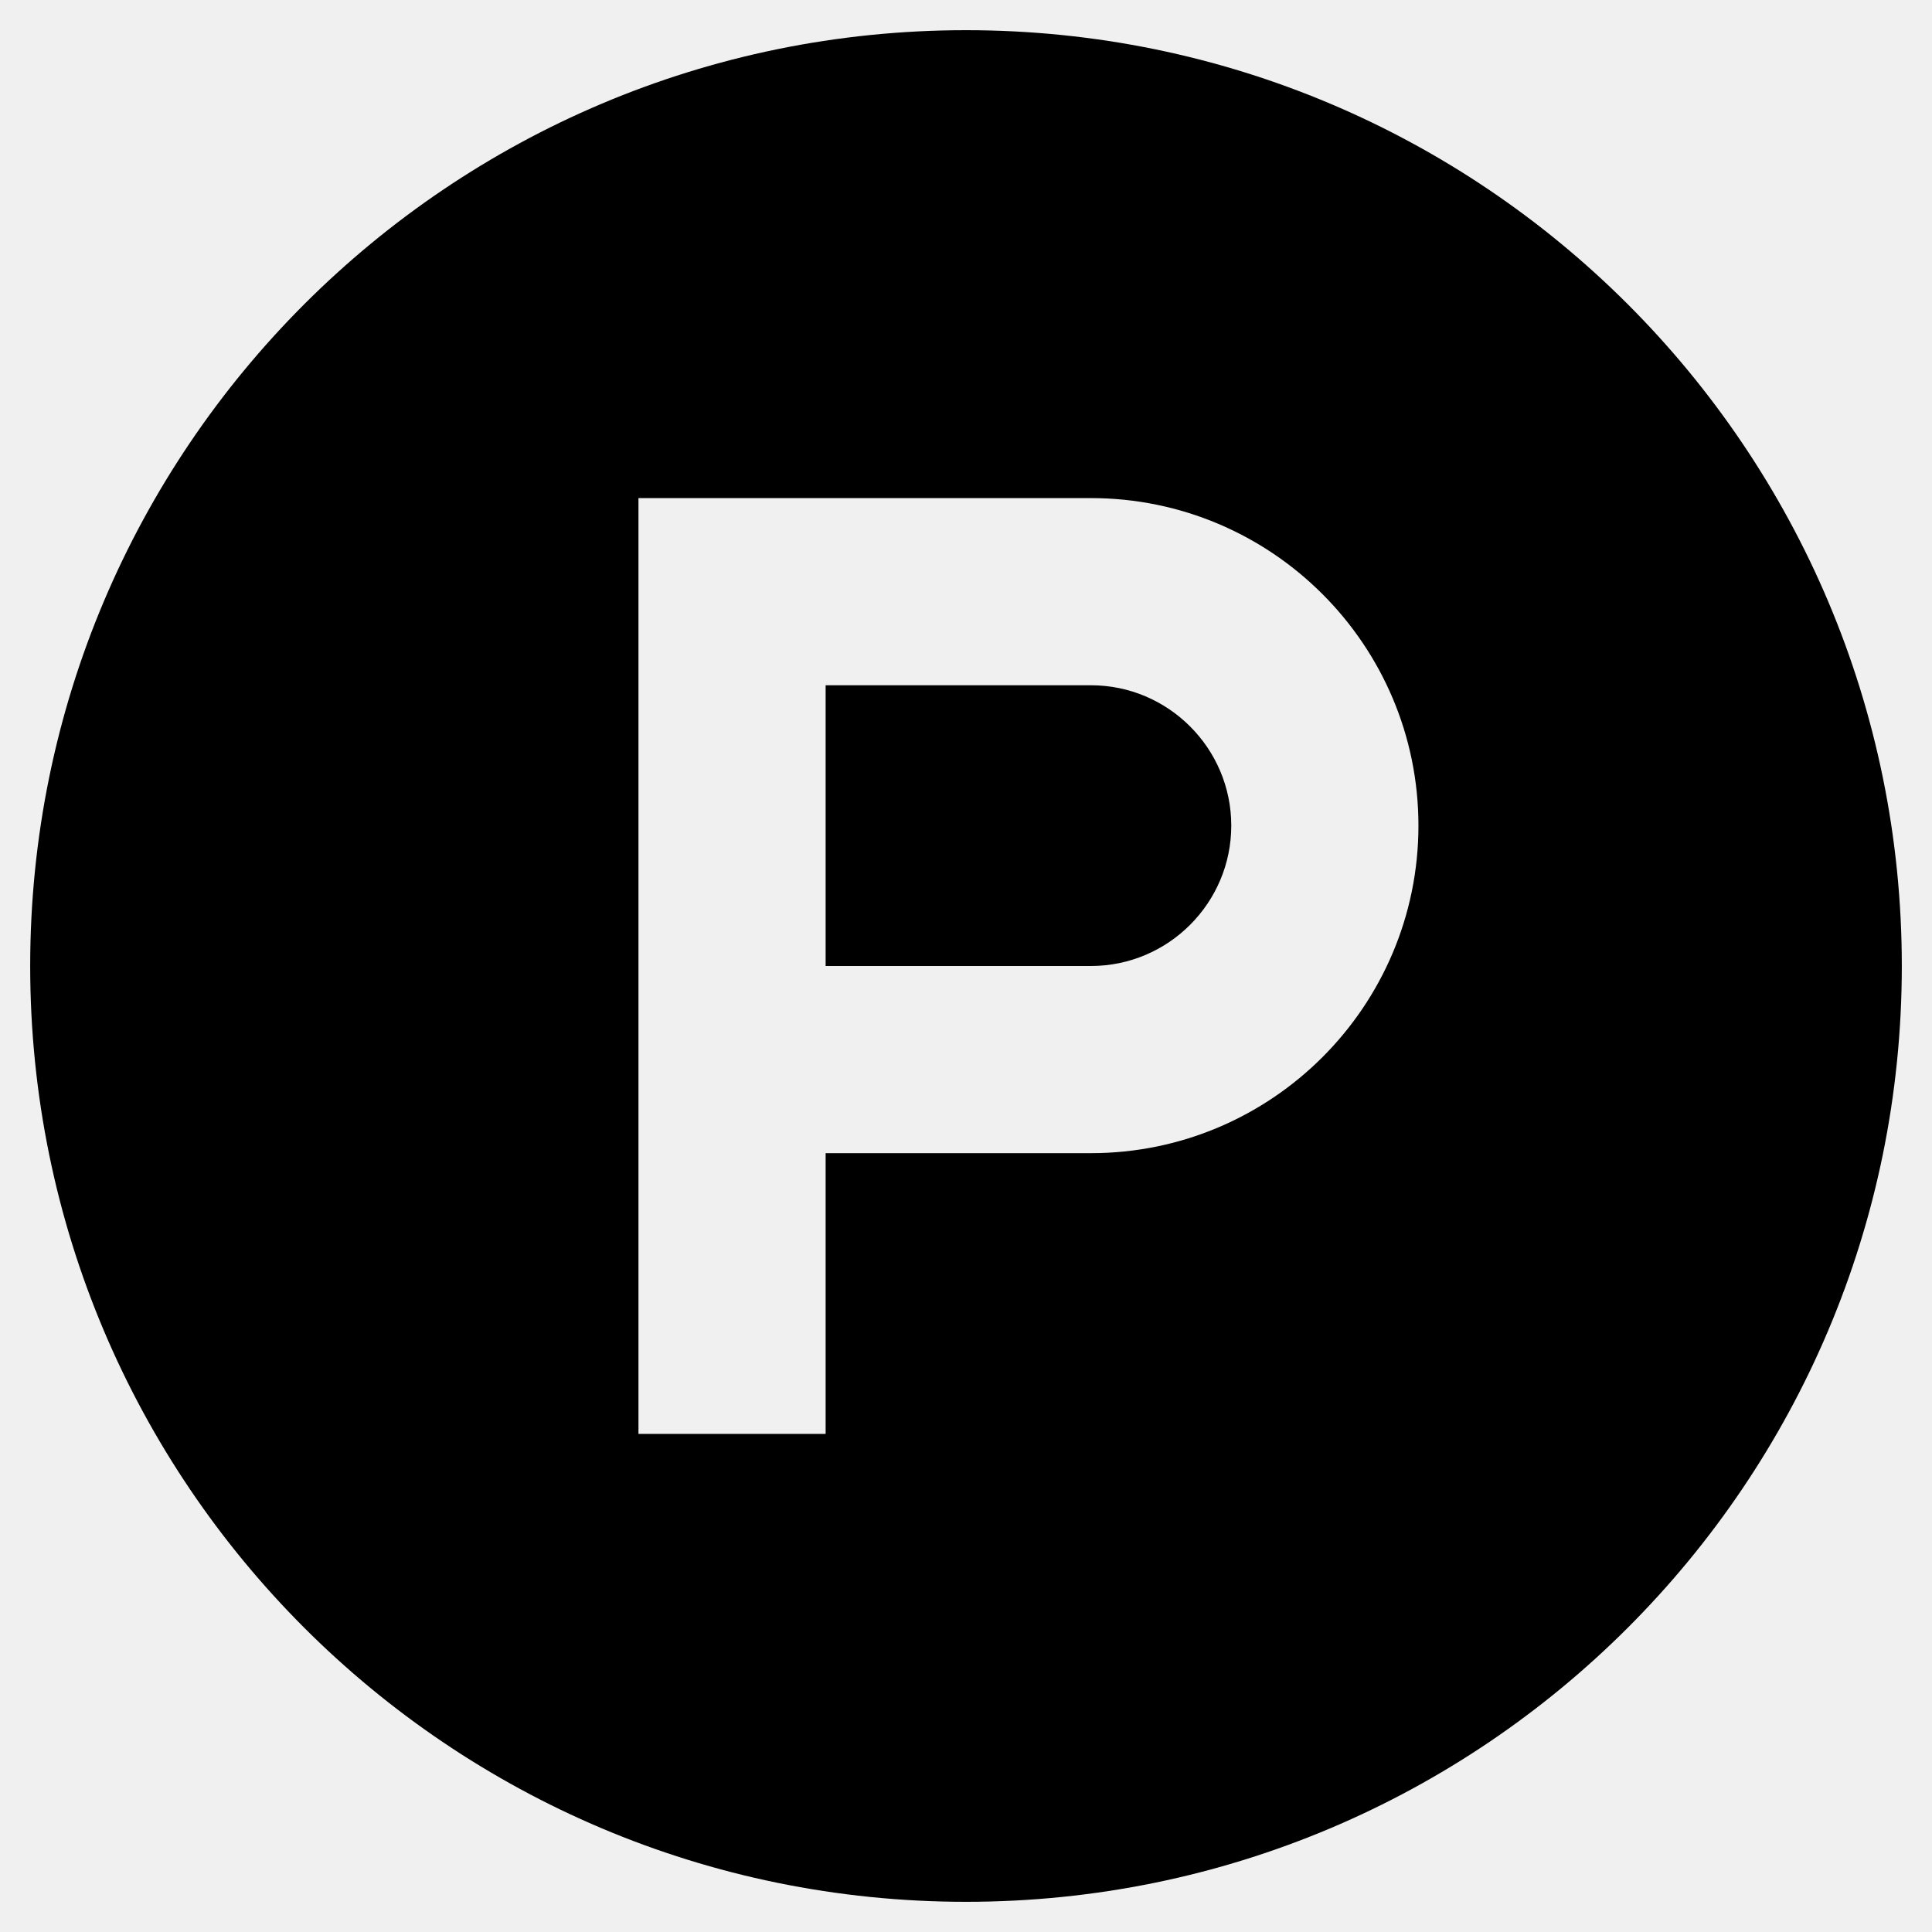
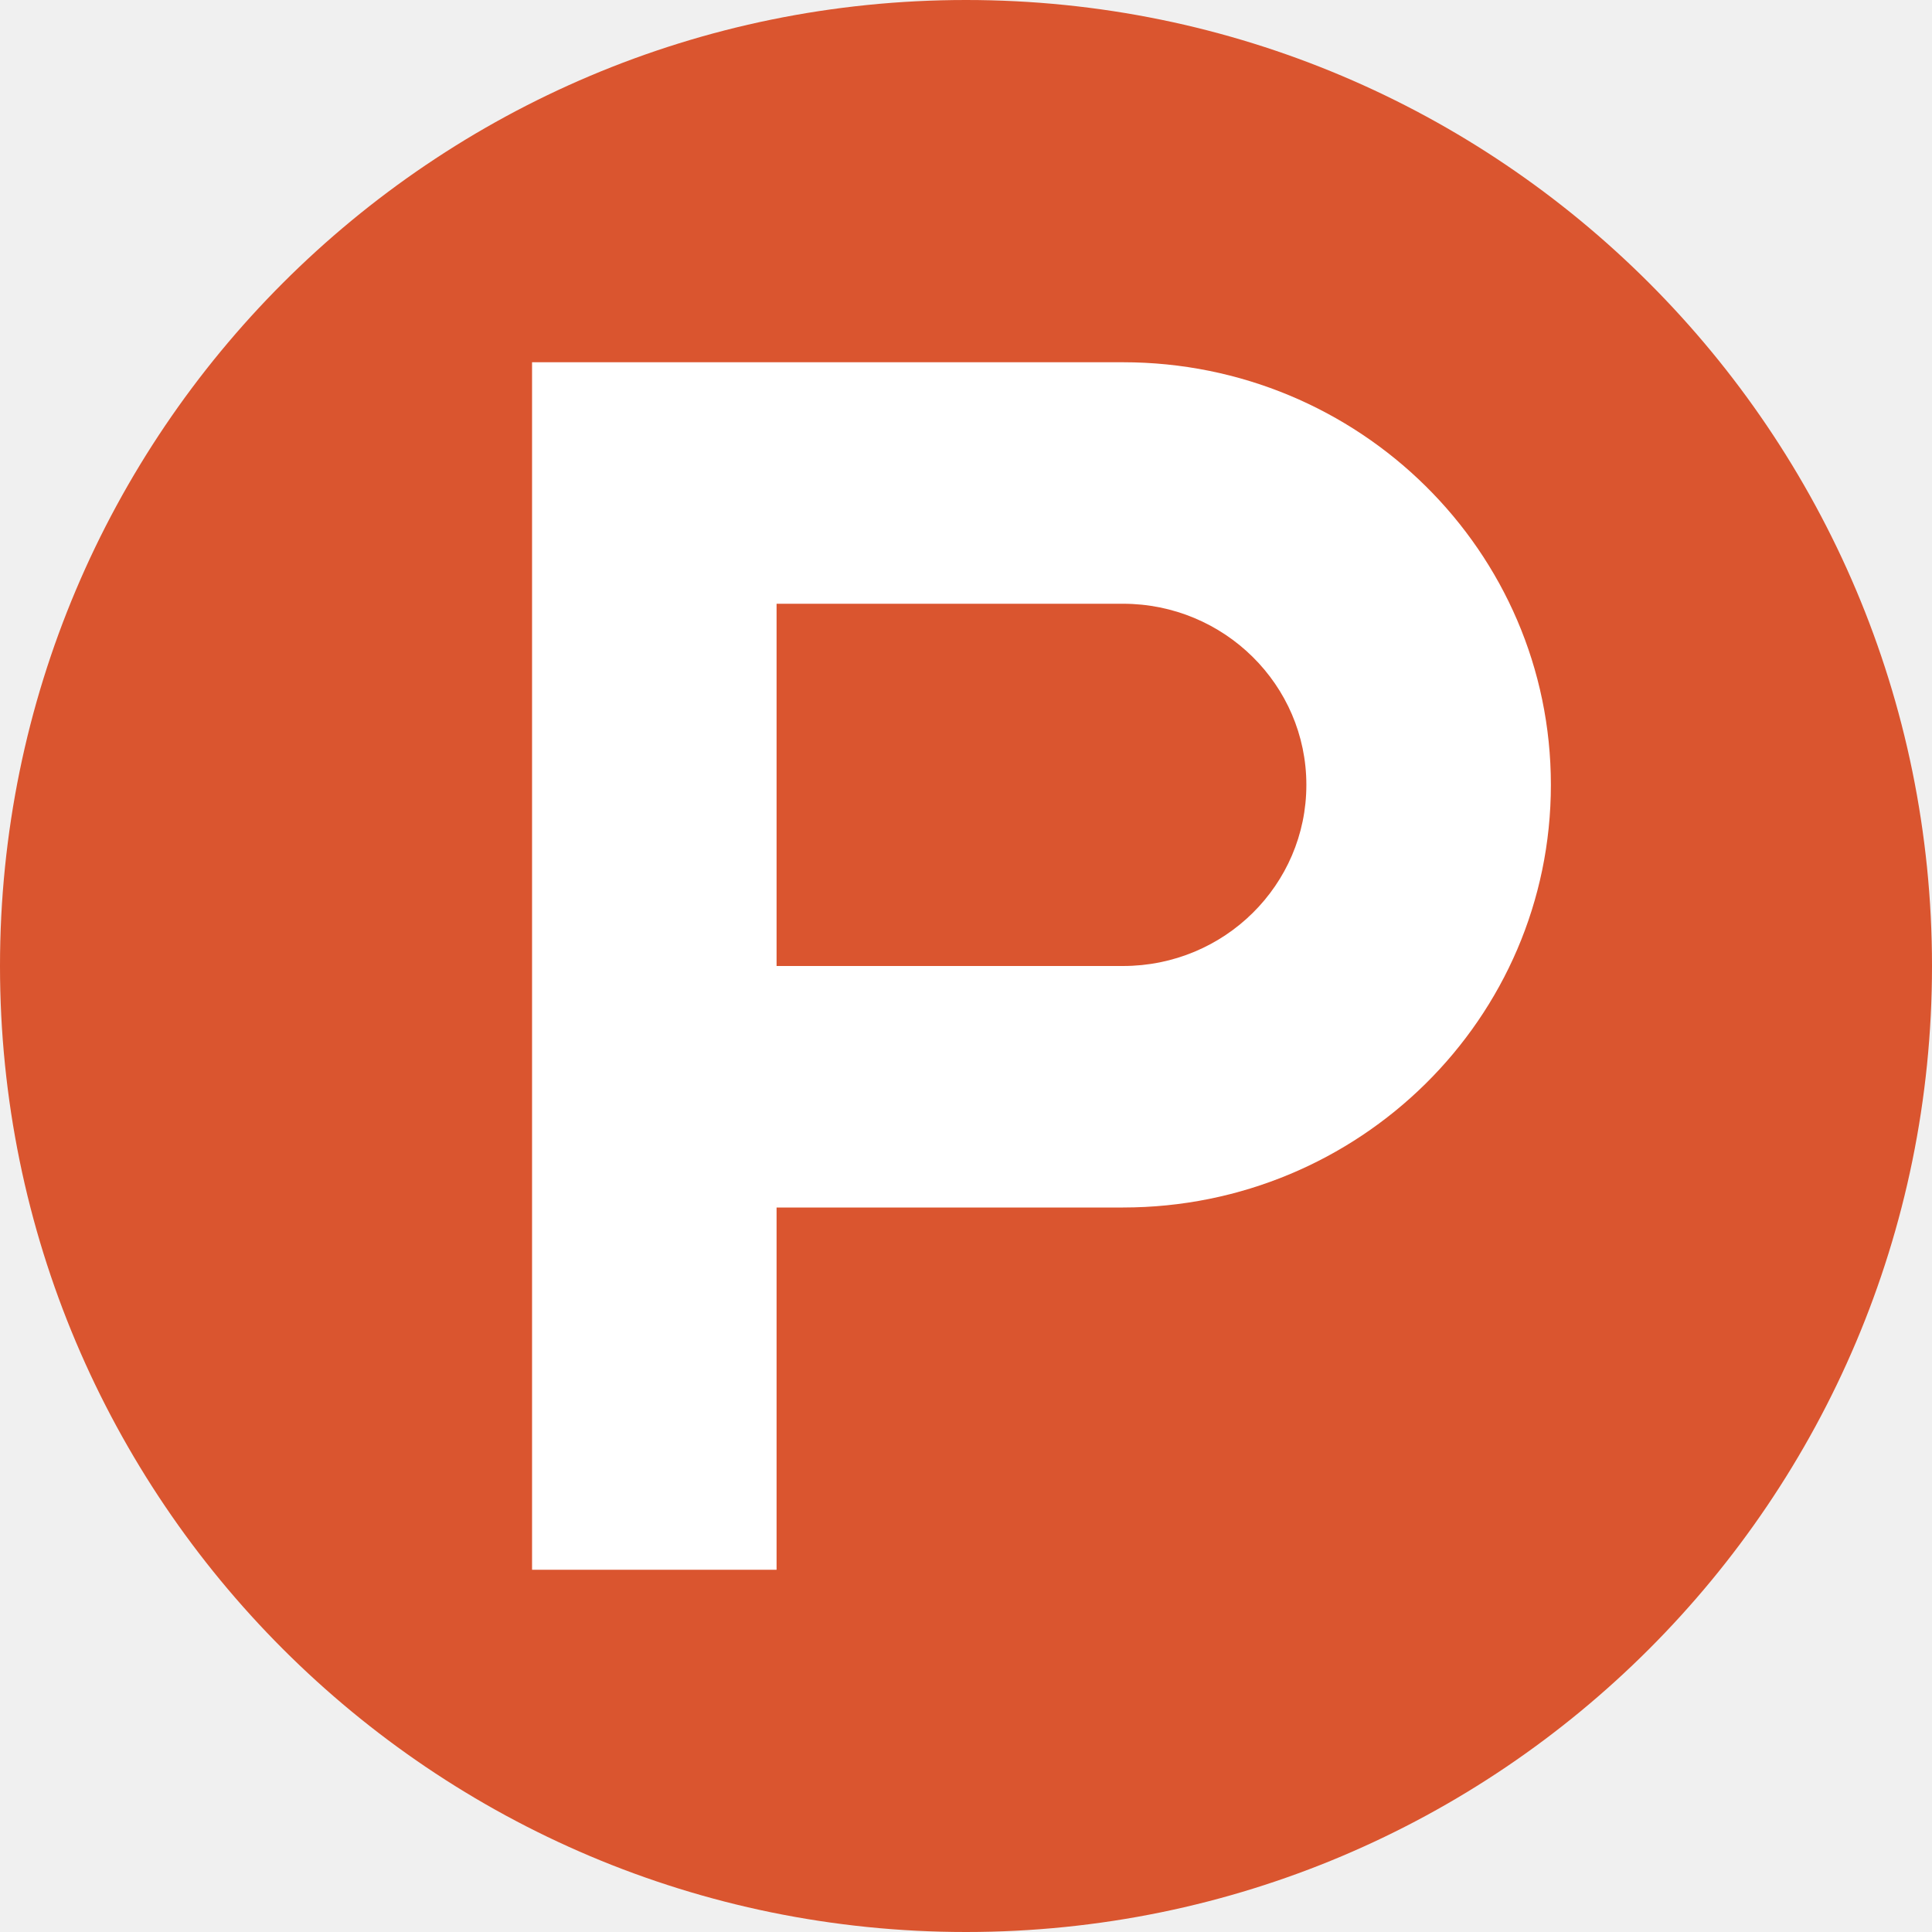
- <svg xmlns="http://www.w3.org/2000/svg" viewBox="0 0 512 512">
-   <path d="M326.3 218.8c0 20.5-16.7 37.2-37.2 37.2h-70.3v-74.4h70.3c20.5 0 37.2 16.7 37.2 37.2zM504 256c0 137-111 248-248 248S8 393 8 256 119 8 256 8s248 111 248 248zm-128.1-37.2c0-47.9-38.9-86.8-86.8-86.8H169.2v248h49.6v-74.4h70.3c47.9 0 86.8-38.9 86.8-86.8z" />
+ <svg xmlns="http://www.w3.org/2000/svg" enable-background="new 0 0 512 512" id="Layer_1" version="1.1" viewBox="0 0 512 512" xml:space="preserve">
+   <circle cx="256" cy="256" fill="#DA552F" id="ellipse" r="256" />
+   <path d="M297.6,256L297.6,256l-91.8,0v-96h91.8v0c26.8,0,48.6,21.5,48.6,48S324.5,256,297.6,256 M297.6,96  L297.6,96H141v320h64.8v-96h91.8v0c62.6,0,113.4-50.1,113.4-112S360.2,96,297.6,96" fill="#FFFFFF" id="logo" />
</svg>
